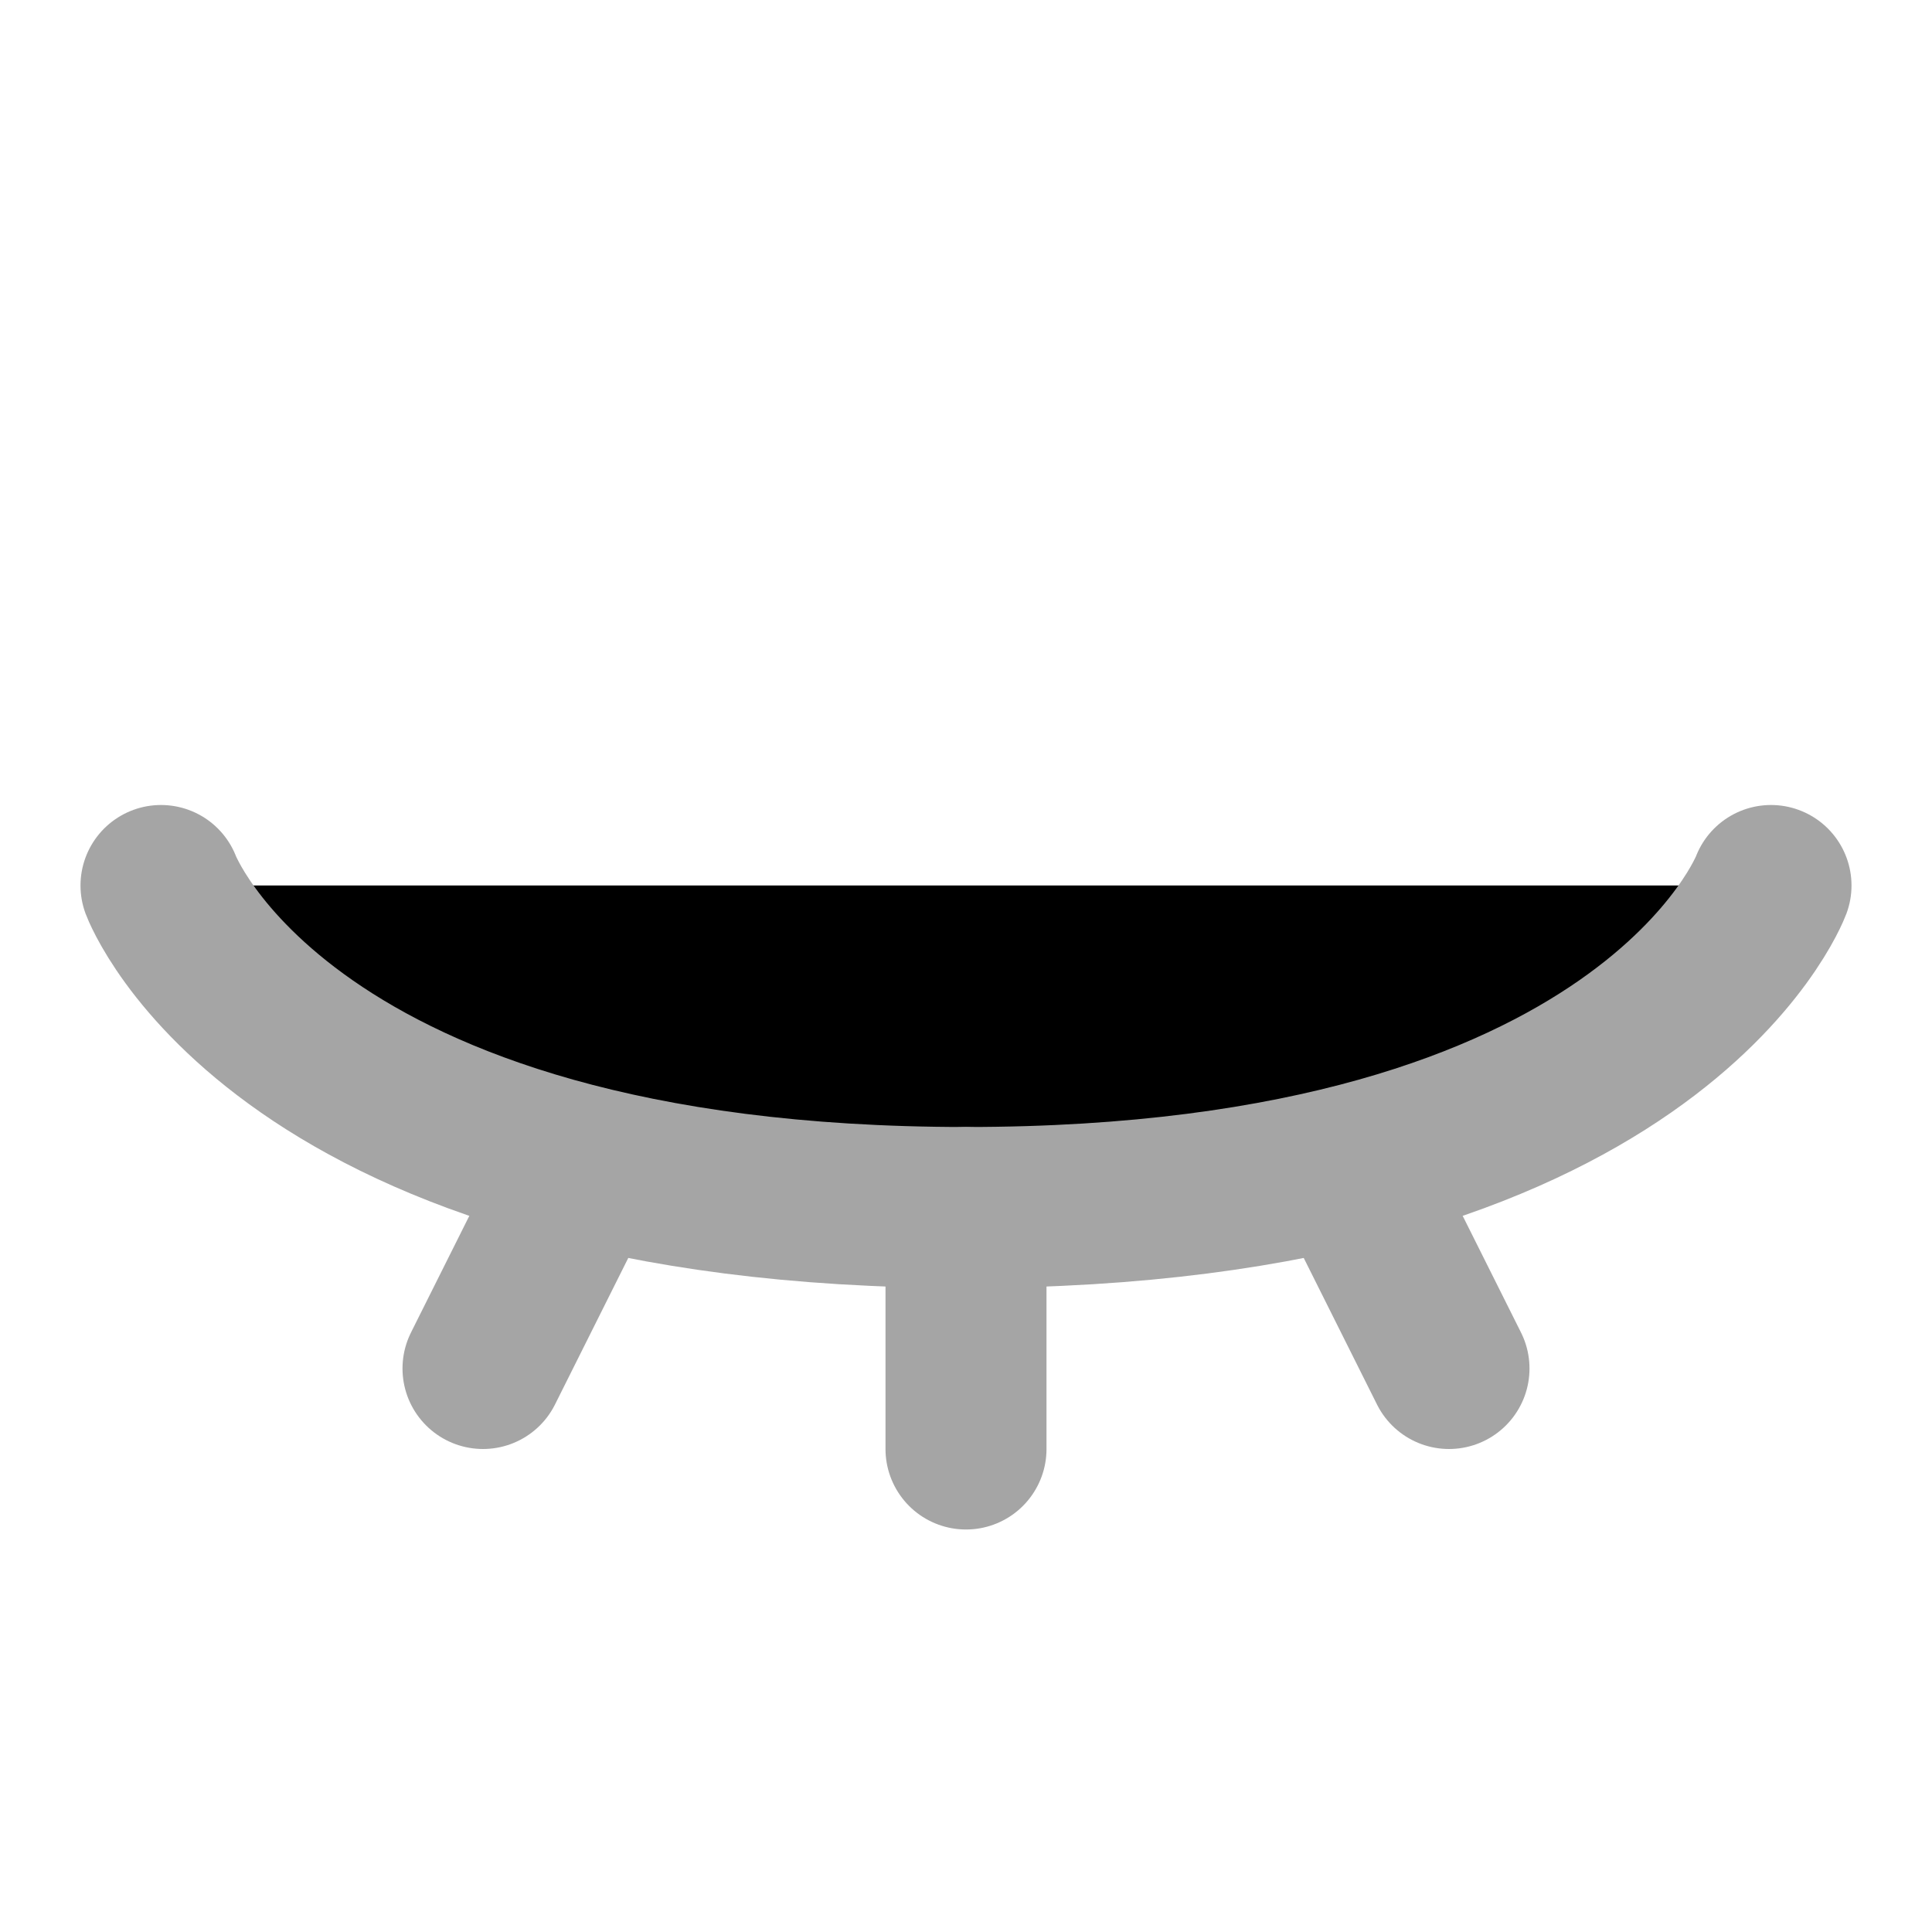
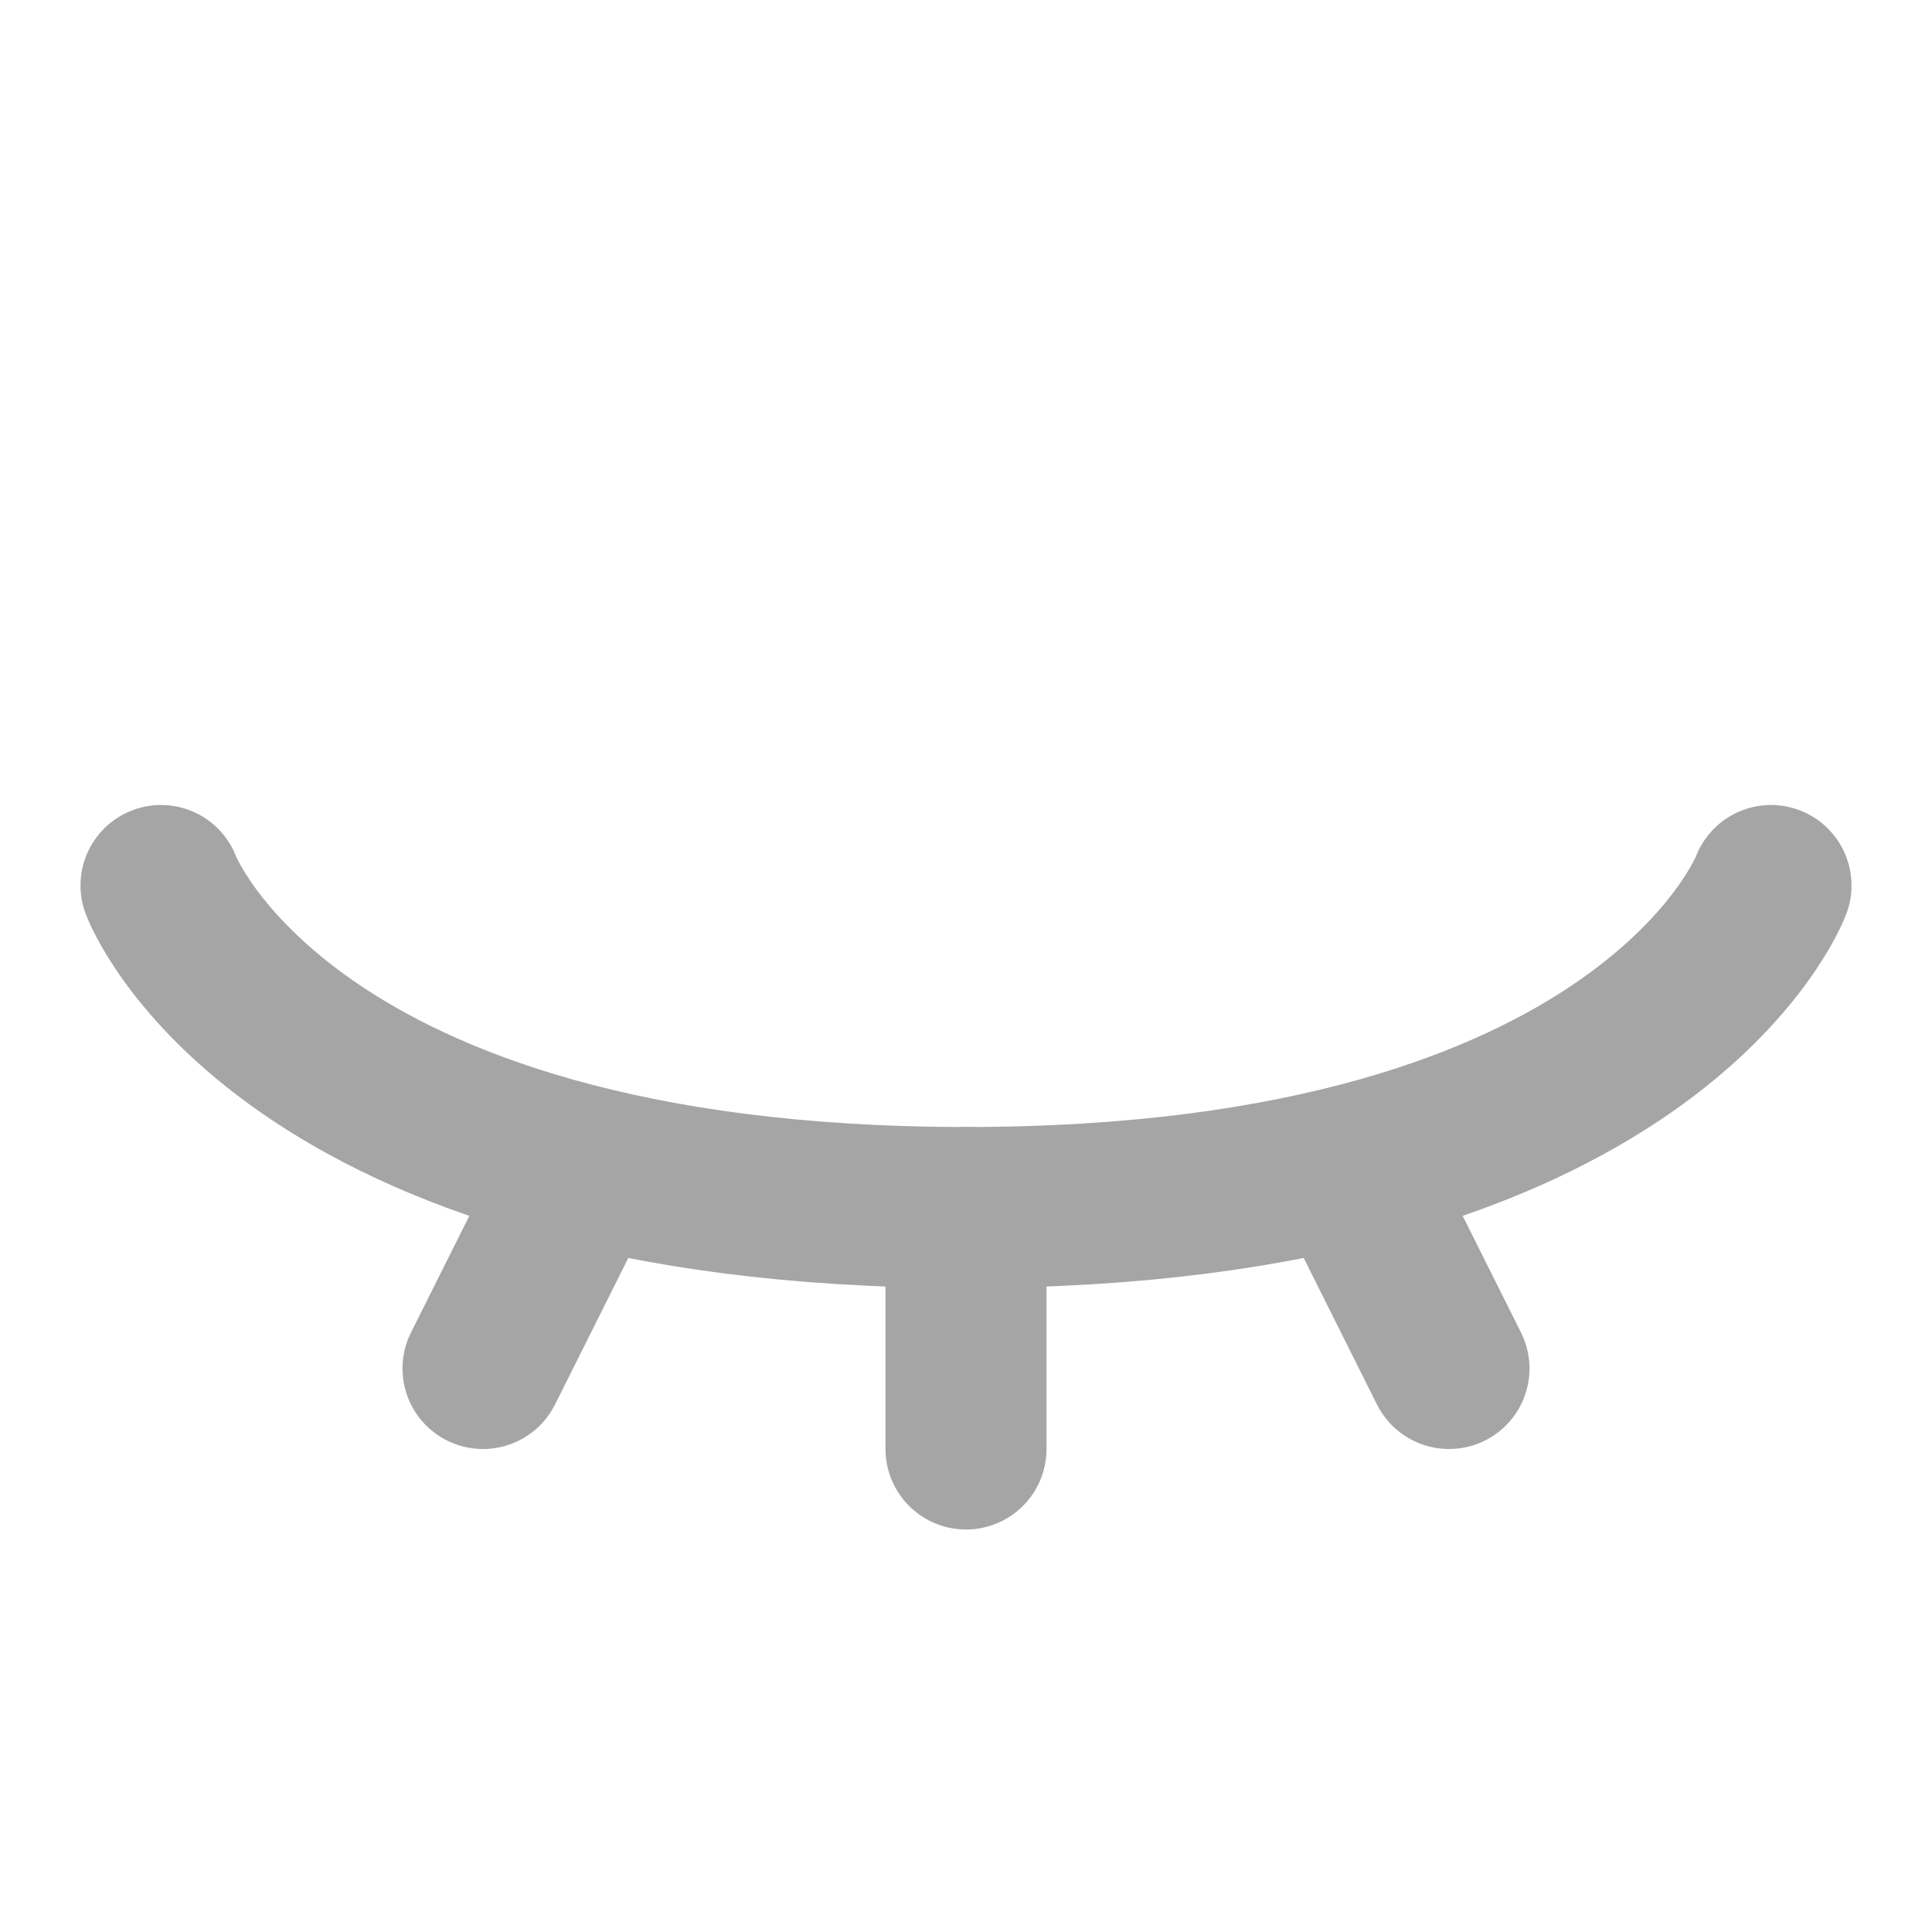
- <svg xmlns="http://www.w3.org/2000/svg" width="24" height="24" viewBox="0 0 24 24" fill="current">
+ <svg xmlns="http://www.w3.org/2000/svg" width="24" height="24" viewBox="0 0 24 24" fill="none">
  <path d="M2 11C2 11 3.5 15 12 15C20.5 15 22 11 22 11" stroke="#A5A5A5" stroke-width="2" stroke-linecap="round" stroke-linejoin="round" />
  <path d="M7 15L6 17" stroke="#A5A5A5" stroke-width="2" stroke-linecap="round" stroke-linejoin="round" />
  <path d="M17 15L18 17" stroke="#A5A5A5" stroke-width="2" stroke-linecap="round" stroke-linejoin="round" />
  <path d="M12 15V18" stroke="#A5A5A5" stroke-width="2" stroke-linecap="round" stroke-linejoin="round" />
</svg>
